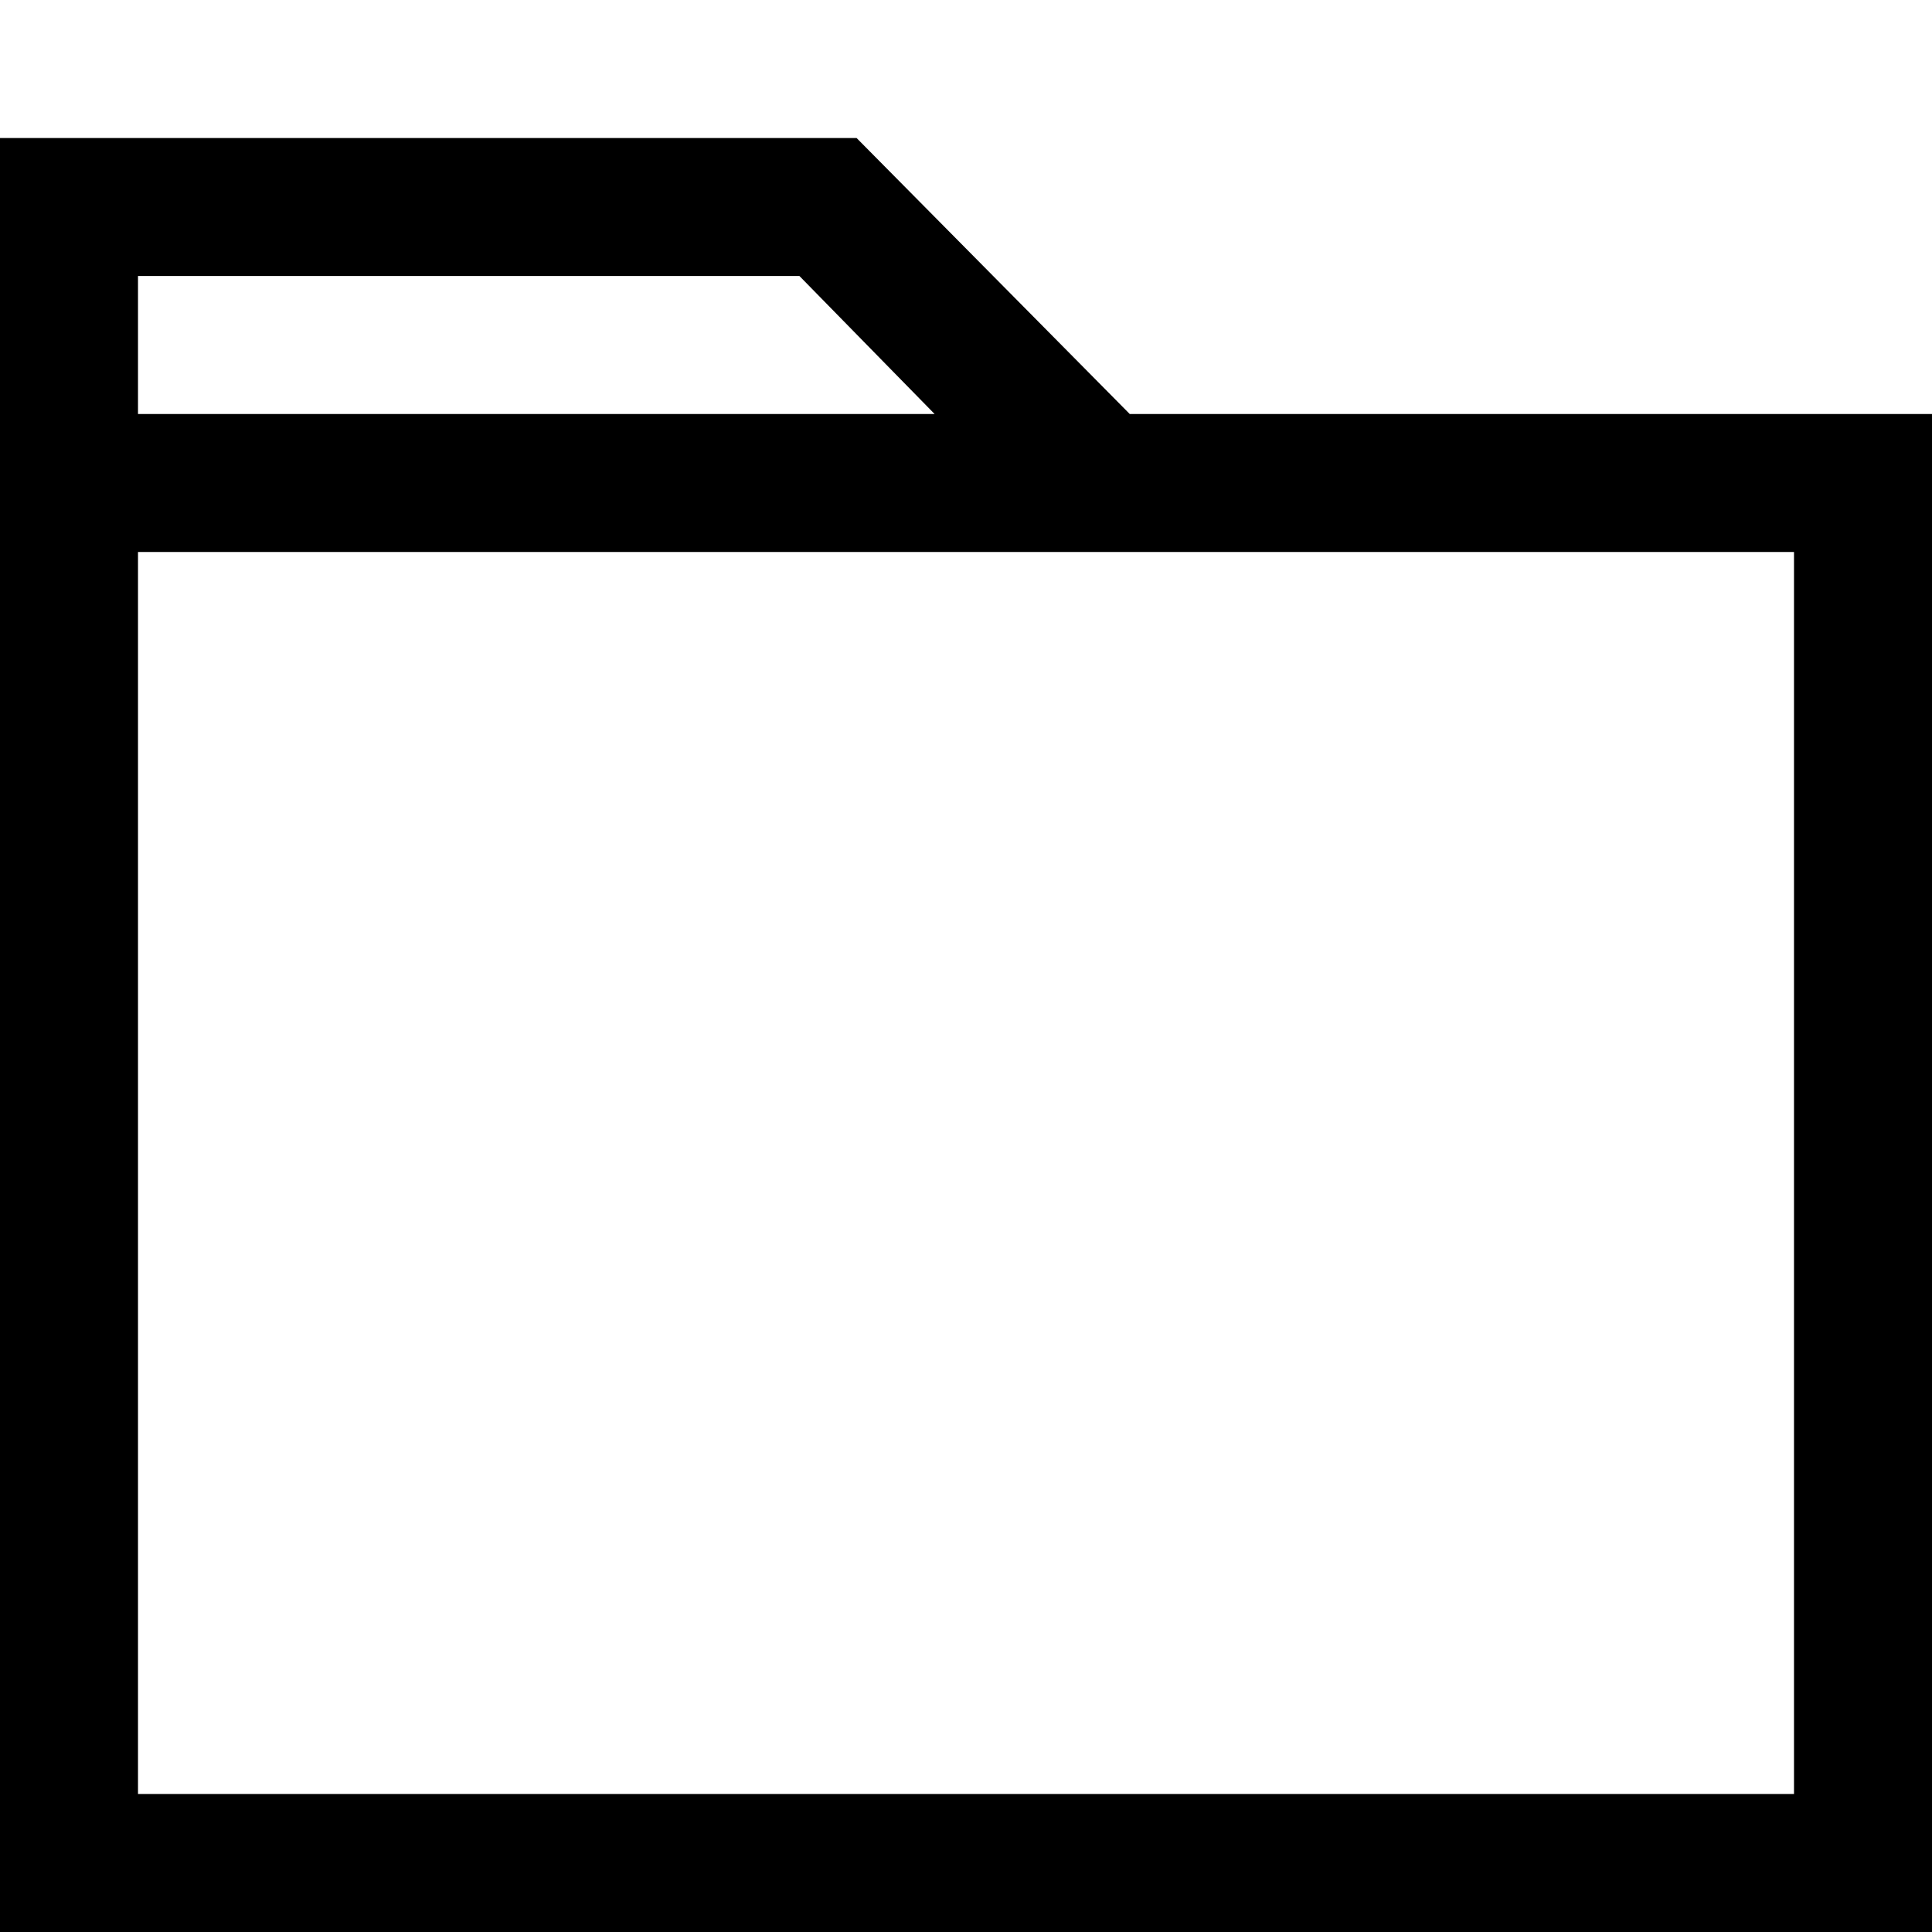
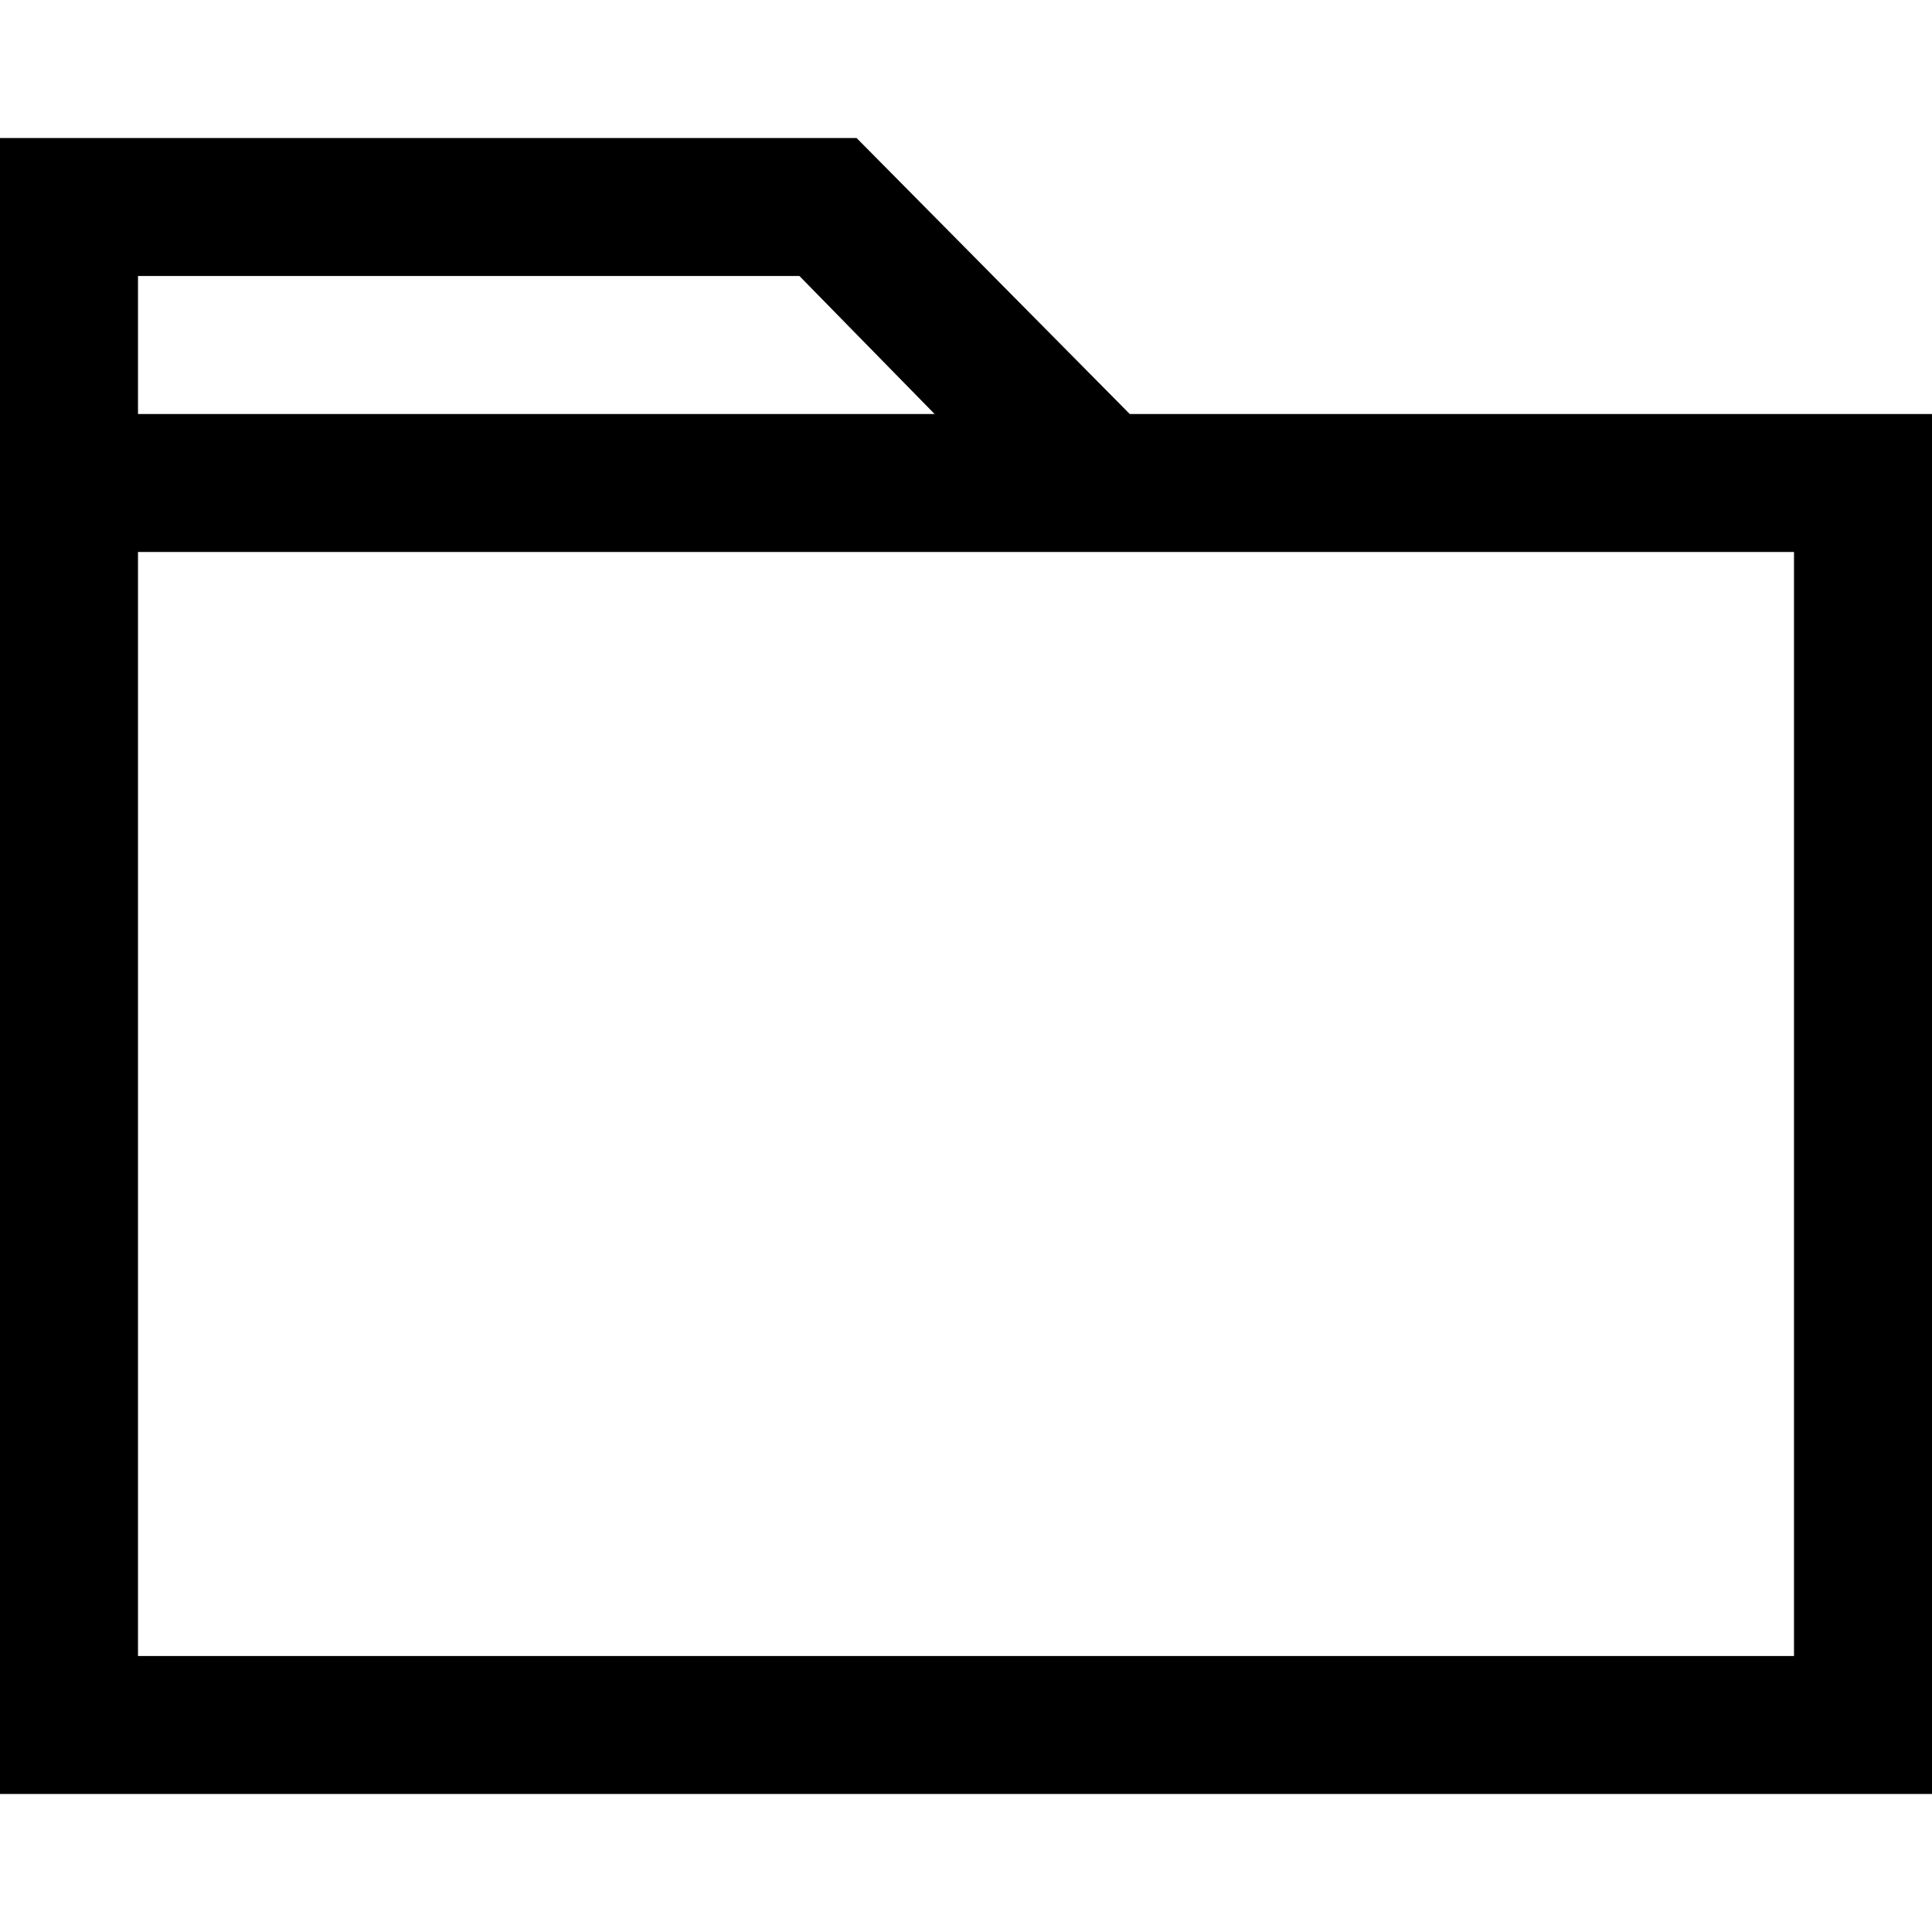
<svg xmlns="http://www.w3.org/2000/svg" viewBox="0 0 448 448" enable-background="new 0 0 448 448">
-   <path d="M261.969 96l-63.344-64h-198.625v416h448v-352h-186.031zm-229.969-32h153.375l31.344 32h-184.719v-32zm384 352h-384v-288h384v288z" />
+   <path d="M261.969 96l-63.344-64h-198.625v384h448v-320h-186.031zm-229.969-32h153.375l31.344 32h-184.719v-32zm384 320h-384v-256h384v256z" />
</svg>
